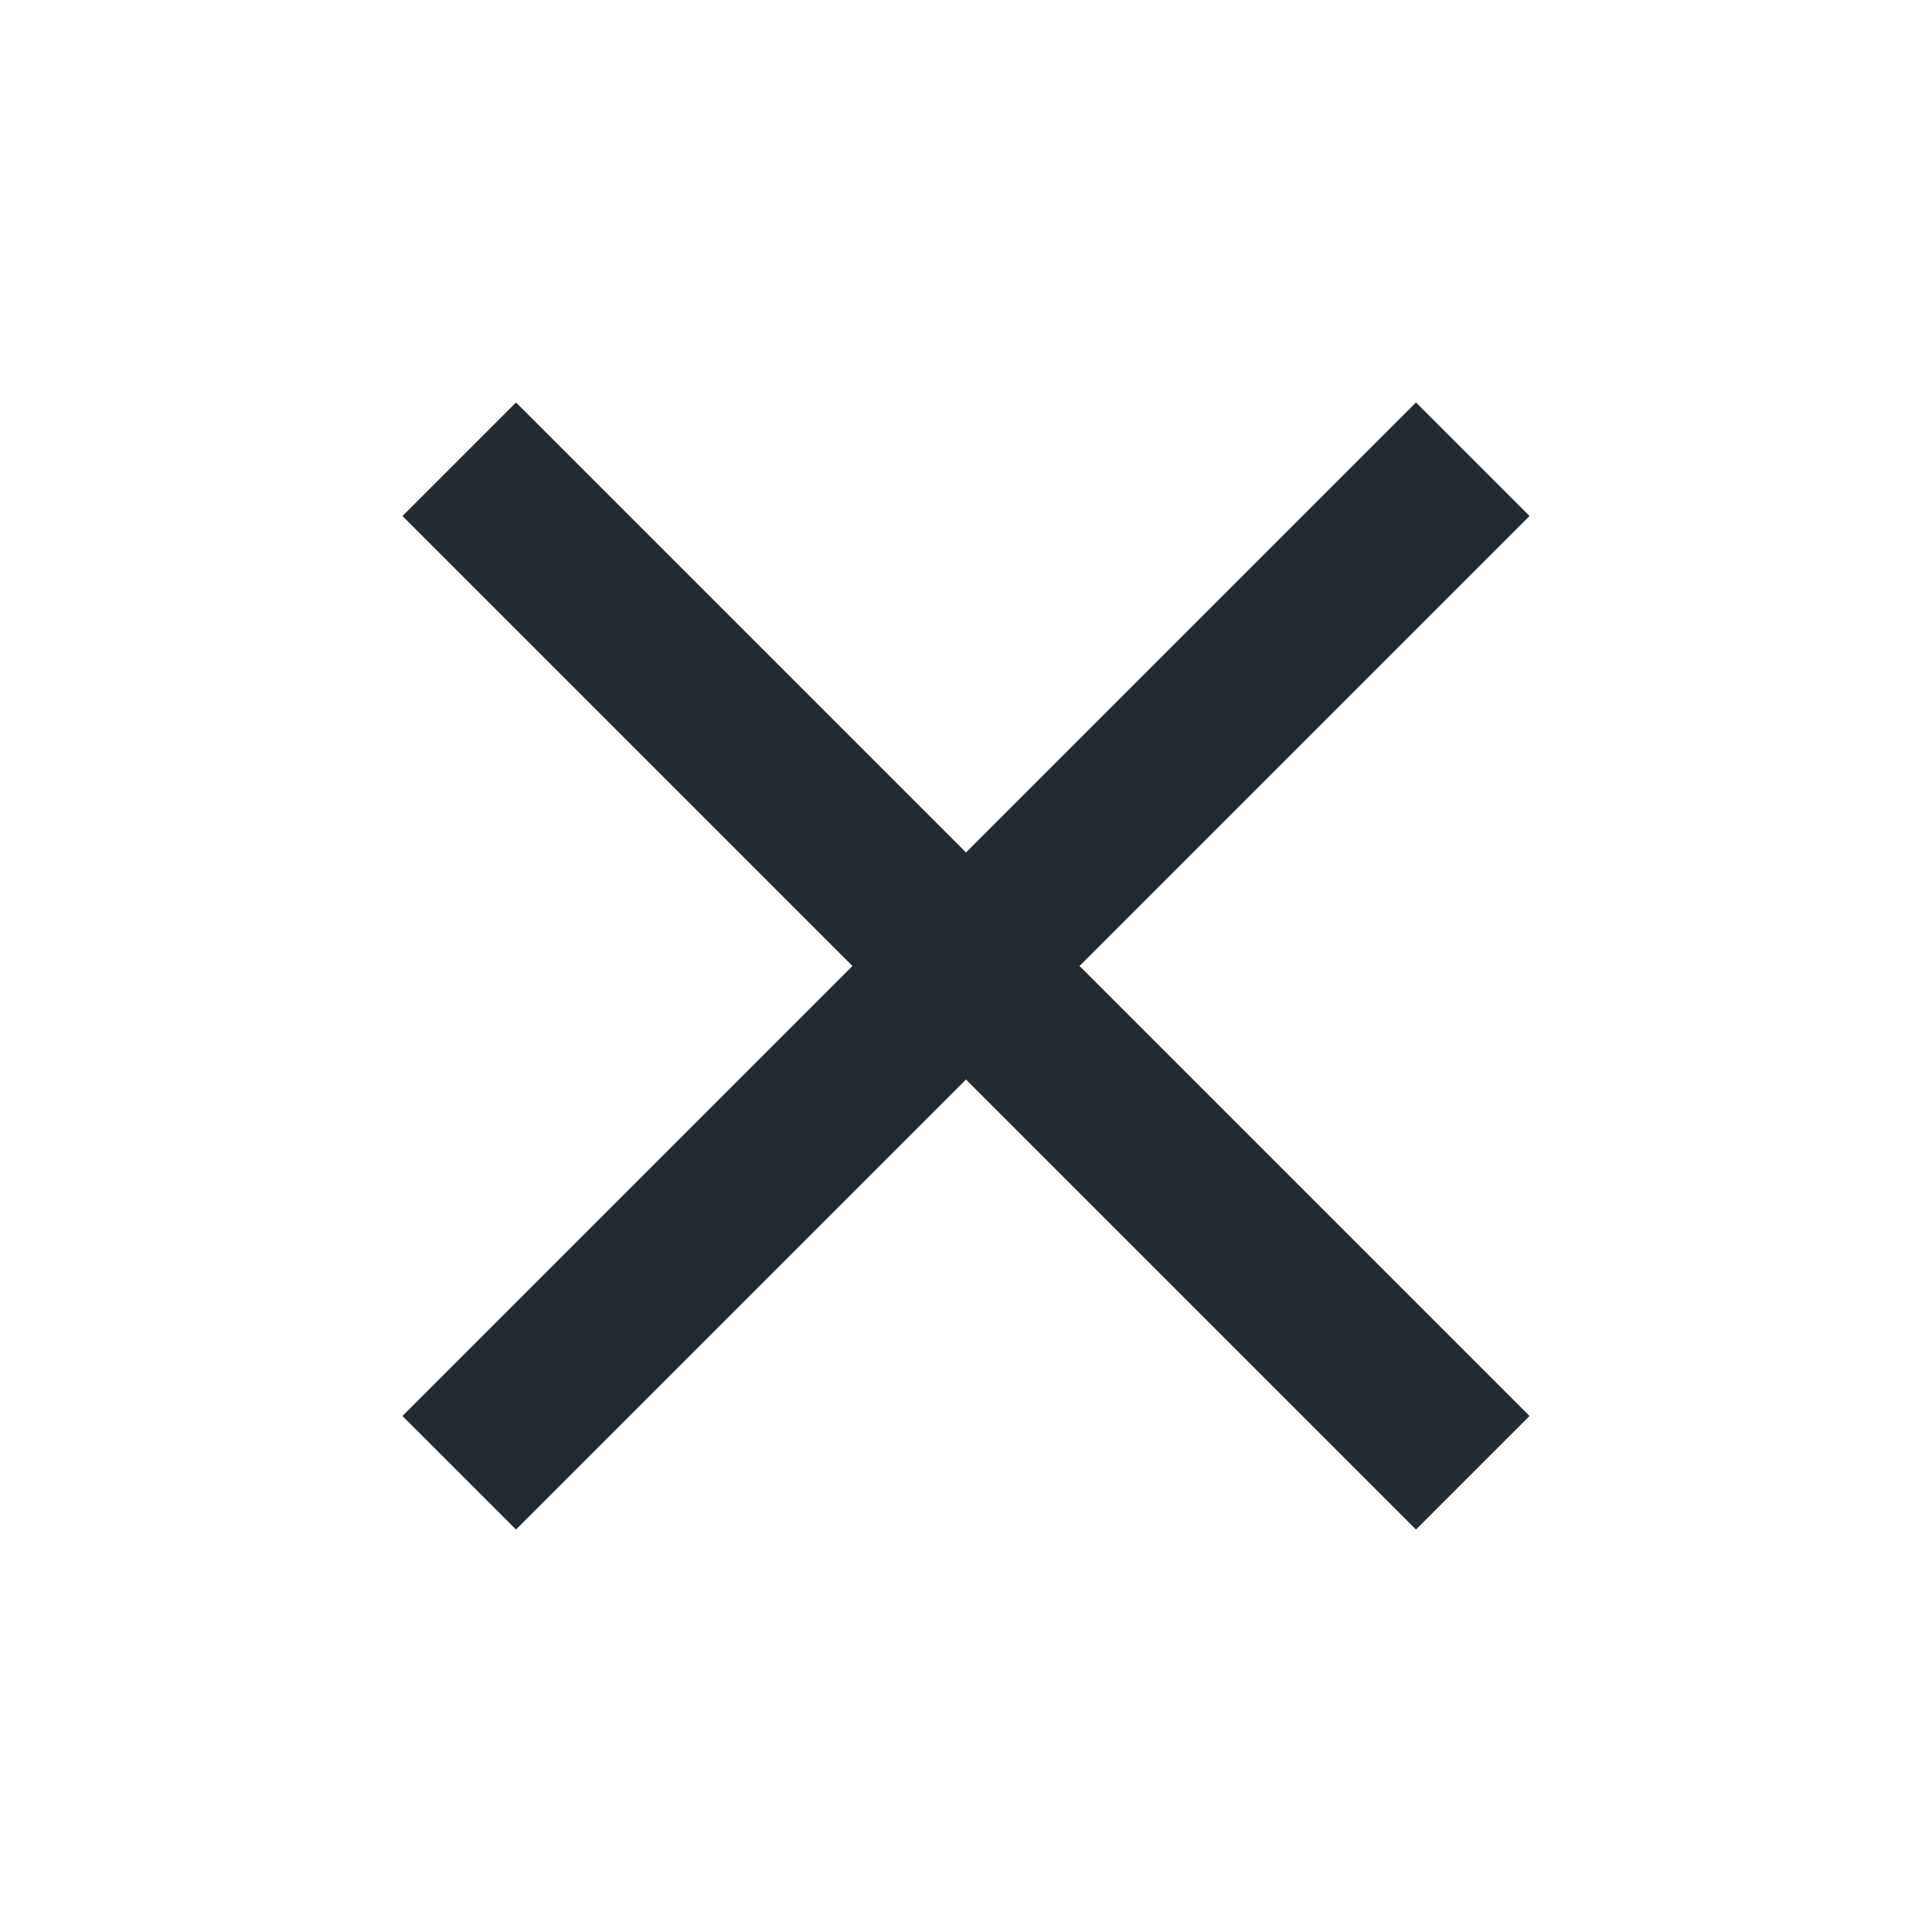
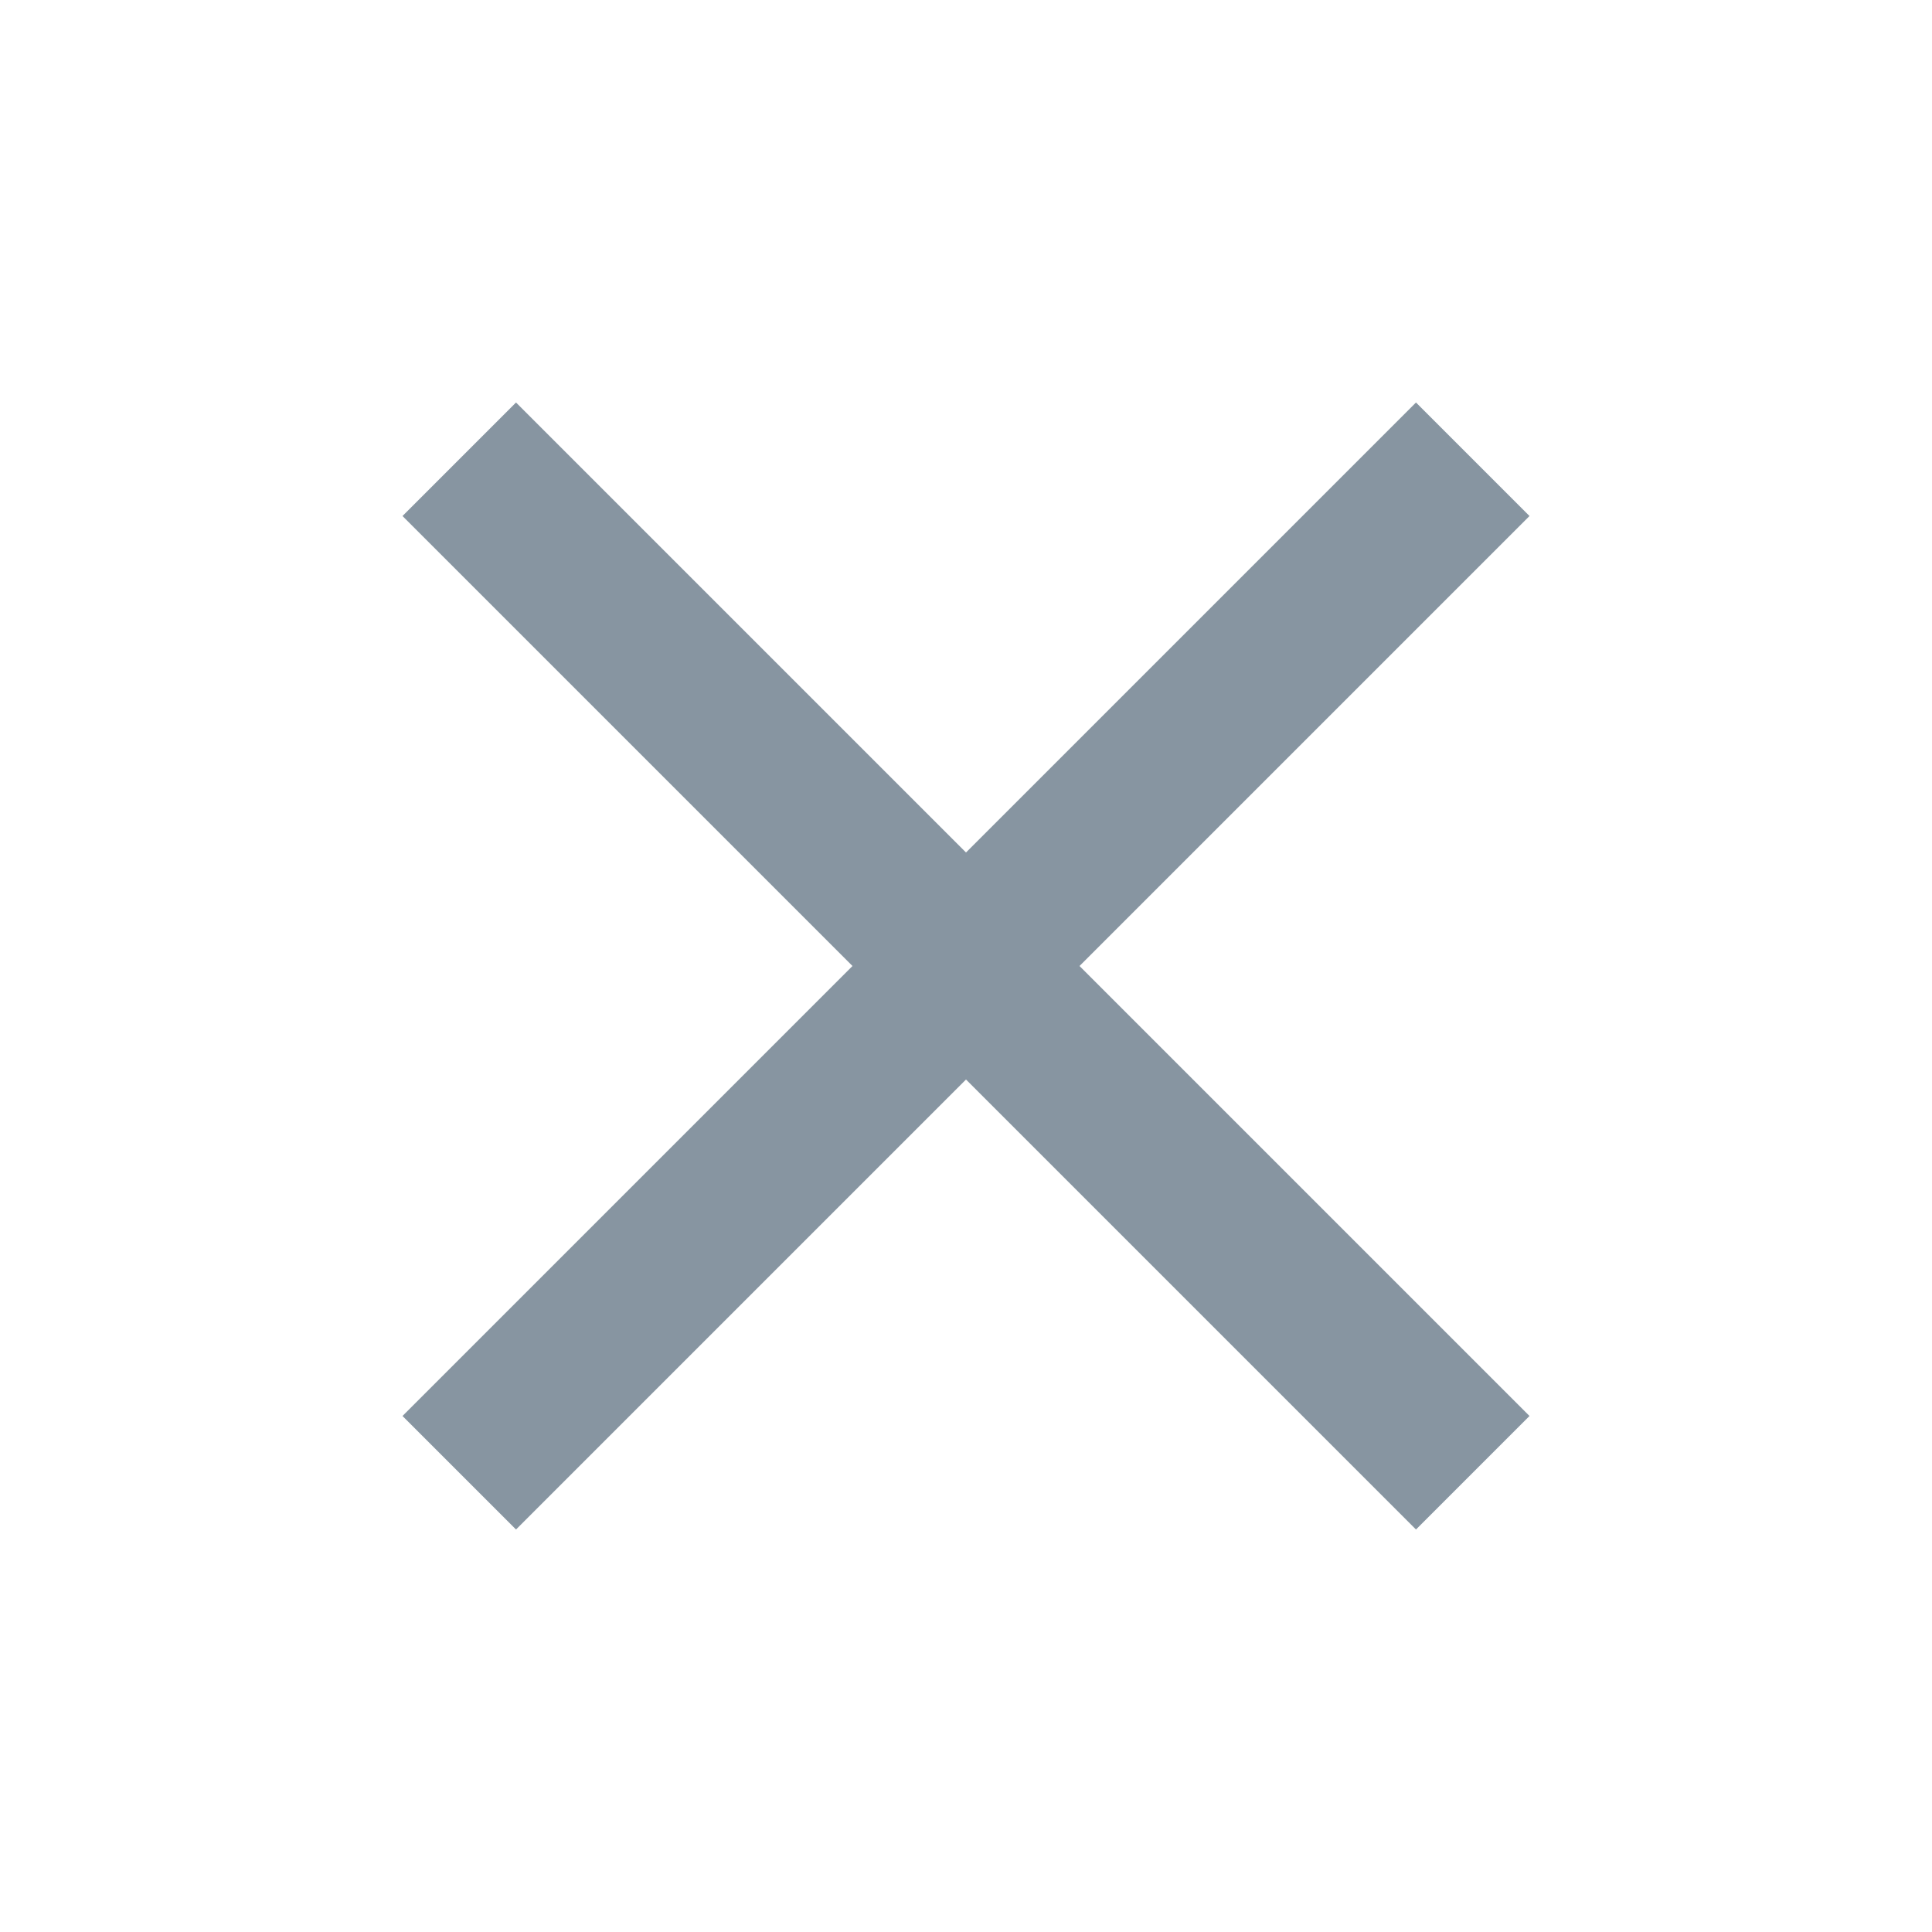
<svg xmlns="http://www.w3.org/2000/svg" width="24" height="24" viewBox="0 0 24 24">
-   <path fill="#22292f" d="M19 6.41L17.59 5 12 10.59 6.41 5 5 6.41 10.59 12 5 17.59 6.41 19 12 13.41 17.59 19 19 17.59 13.41 12z" />
+   <path fill="#8795a1" d="M19 6.41L17.59 5 12 10.59 6.41 5 5 6.41 10.59 12 5 17.59 6.41 19 12 13.41 17.59 19 19 17.59 13.41 12z" />
  <path d="M0 0h24v24H0z" fill="none" />
</svg>
